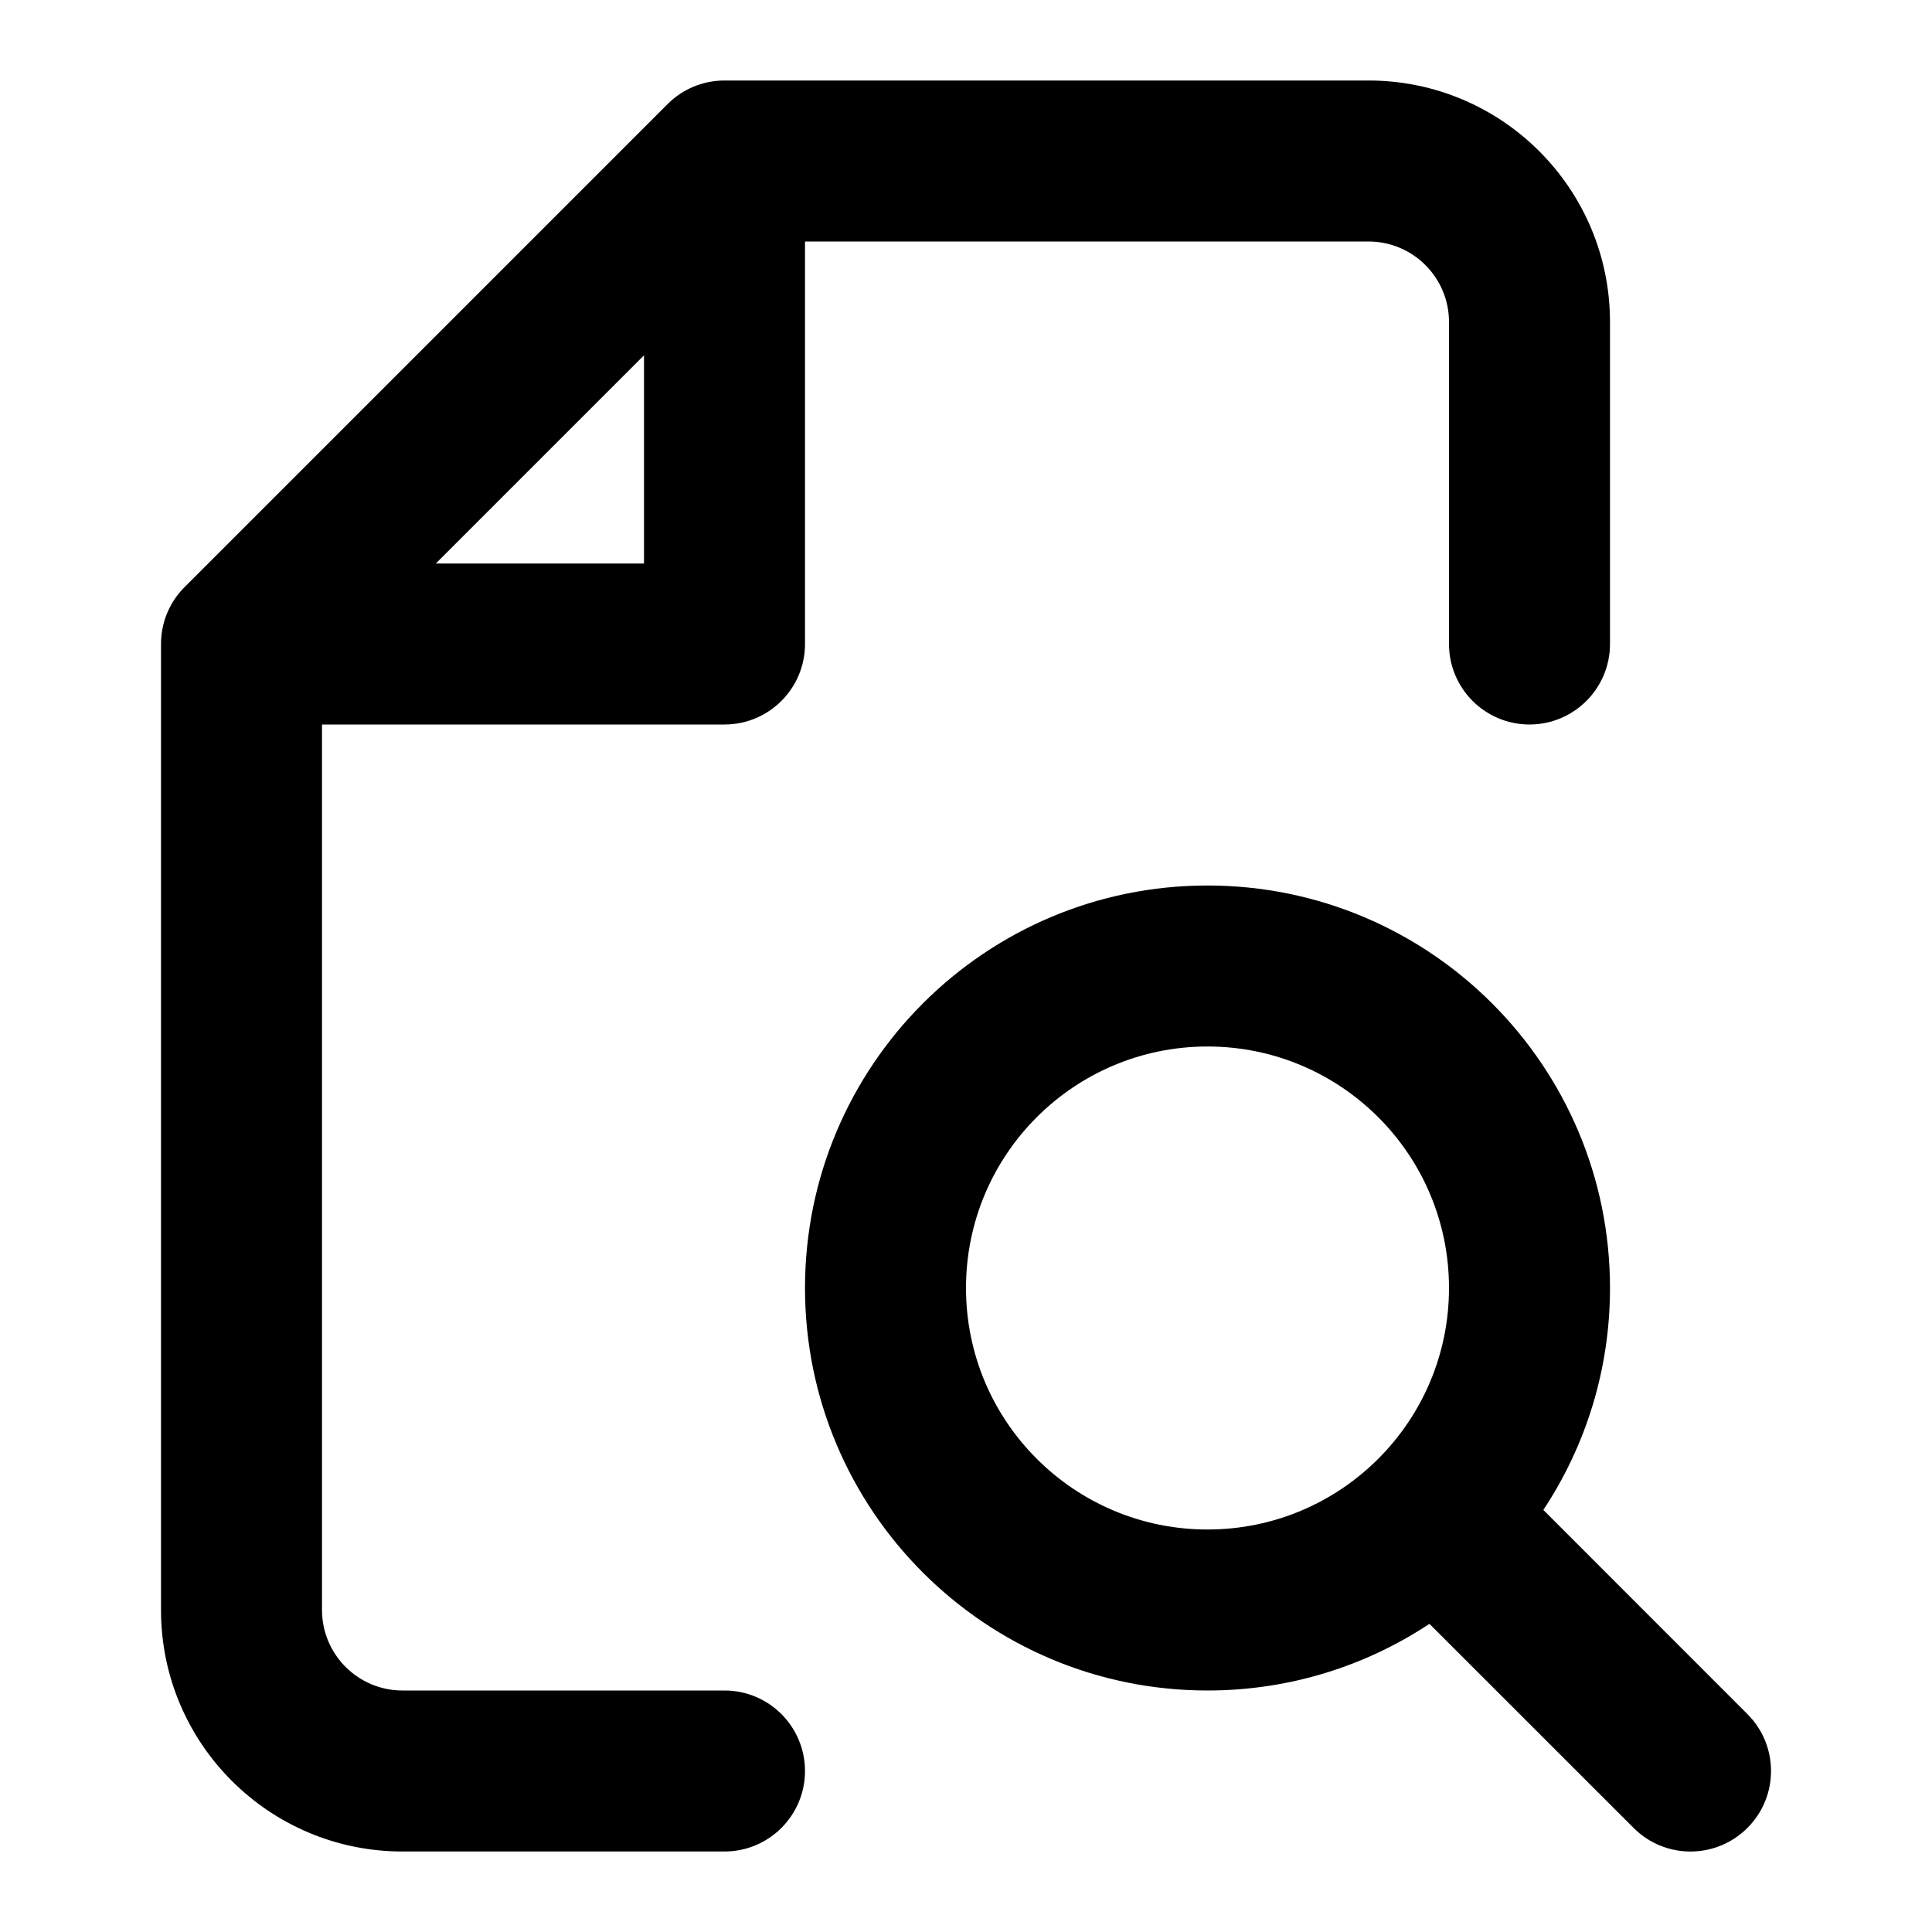
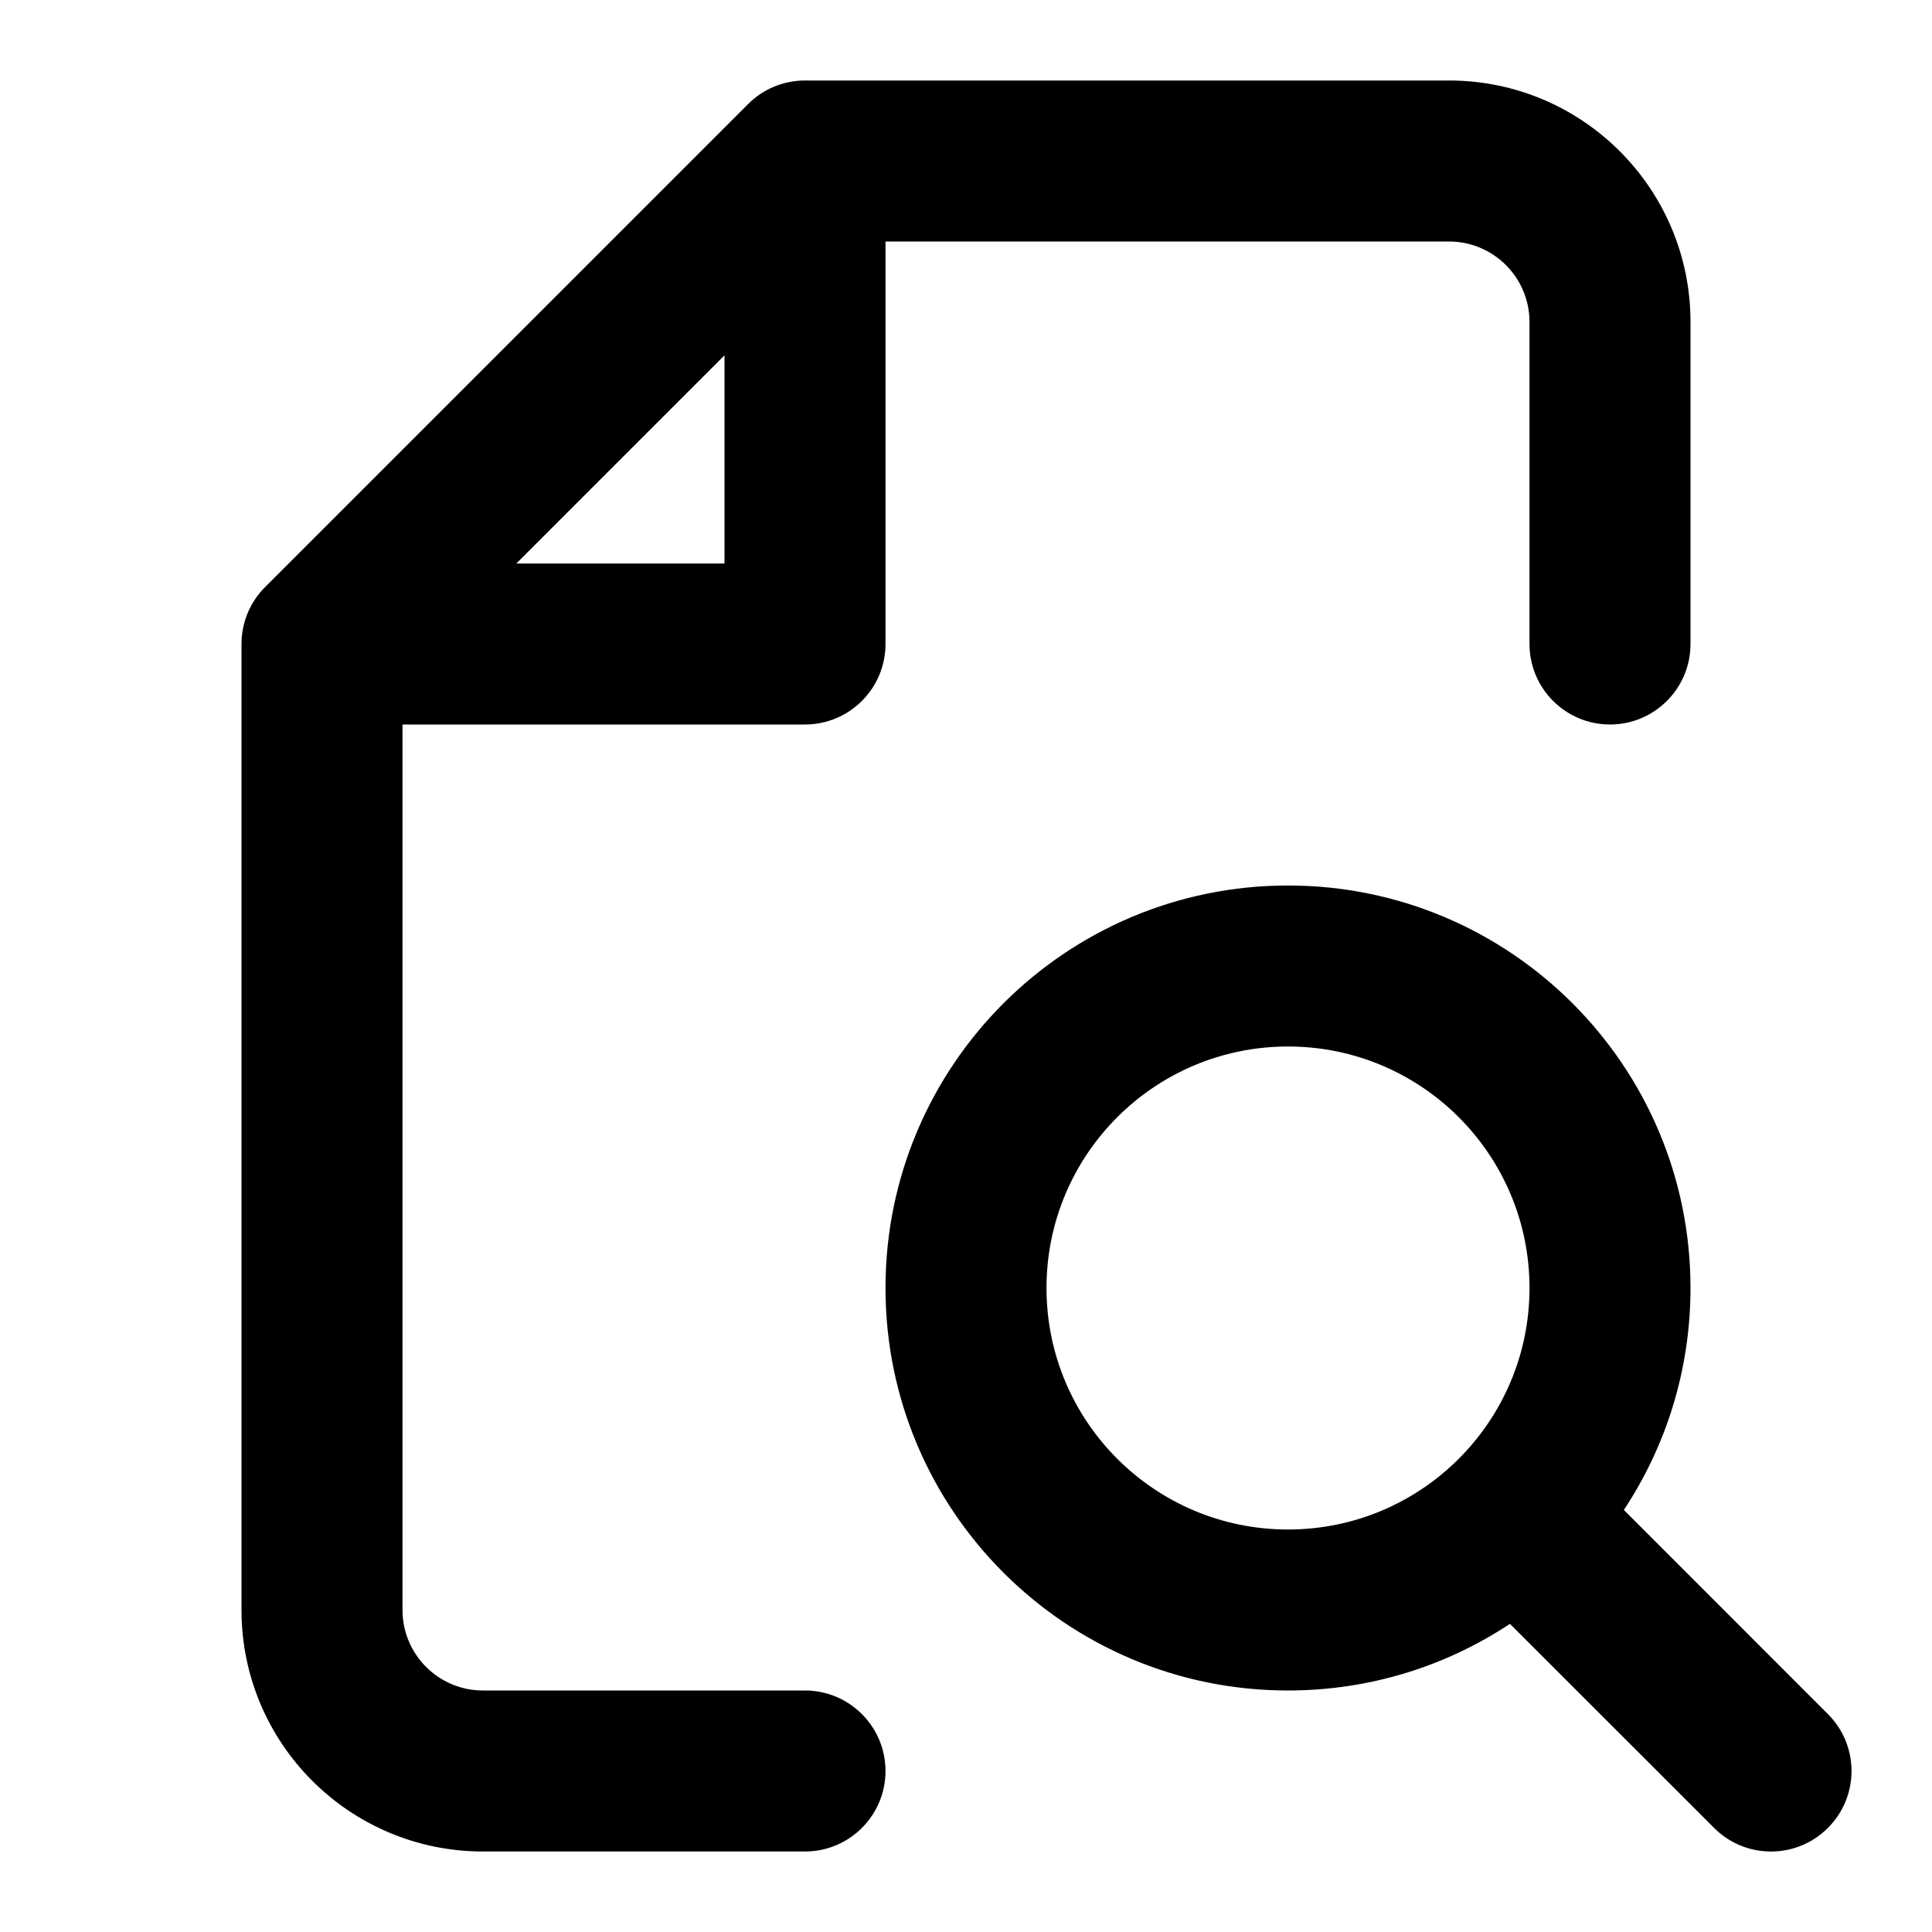
<svg xmlns="http://www.w3.org/2000/svg" width="24" height="24" viewBox="0 0 24 24" fill="none">
-   <path fill-rule="evenodd" clip-rule="evenodd" d="M8.293 1.293C8.48 1.105 8.735 1 9 1H17C18.657 1 20 2.343 20 4V8C20 8.552 19.552 9 19 9C18.448 9 18 8.552 18 8V4C18 3.448 17.552 3 17 3H10V8C10 8.552 9.552 9 9 9H4V20C4 20.552 4.448 21 5 21H9C9.552 21 10 21.448 10 22C10 22.552 9.552 23 9 23H5C3.343 23 2 21.657 2 20V8C2 7.735 2.105 7.48 2.293 7.293L8.293 1.293ZM5.414 7H8V4.414L5.414 7ZM19.172 18.757C19.695 17.967 20 17.019 20 16C20 13.239 17.761 11 15 11C12.239 11 10 13.239 10 16C10 18.761 12.239 21 15 21C16.019 21 16.967 20.695 17.757 20.172L20.293 22.707C20.683 23.098 21.317 23.098 21.707 22.707C22.098 22.317 22.098 21.683 21.707 21.293L19.172 18.757ZM12 16C12 14.343 13.343 13 15 13C16.657 13 18 14.343 18 16C18 17.657 16.657 19 15 19C13.343 19 12 17.657 12 16Z" fill="black" />
+   <path fill-rule="evenodd" clip-rule="evenodd" d="M9.293 1.293C9.48 1.105 9.735 1 10 1H18C19.657 1 21 2.343 21 4V8C21 8.552 20.552 9 20 9C19.448 9 19 8.552 19 8V4C19 3.448 18.552 3 18 3H11V8C11 8.552 10.552 9 10 9H5V20C5 20.552 5.448 21 6 21H10C10.552 21 11 21.448 11 22C11 22.552 10.552 23 10 23H6C4.343 23 3 21.657 3 20V8C3 7.735 3.105 7.48 3.293 7.293L9.293 1.293ZM6.414 7H9V4.414L6.414 7ZM20.172 18.757C20.695 17.967 21 17.019 21 16C21 13.239 18.761 11 16 11C13.239 11 11 13.239 11 16C11 18.761 13.239 21 16 21C17.019 21 17.967 20.695 18.757 20.172L21.293 22.707C21.683 23.098 22.317 23.098 22.707 22.707C23.098 22.317 23.098 21.683 22.707 21.293L20.172 18.757ZM13 16C13 14.343 14.343 13 16 13C17.657 13 19 14.343 19 16C19 17.657 17.657 19 16 19C14.343 19 13 17.657 13 16Z" fill="black" />
</svg>
